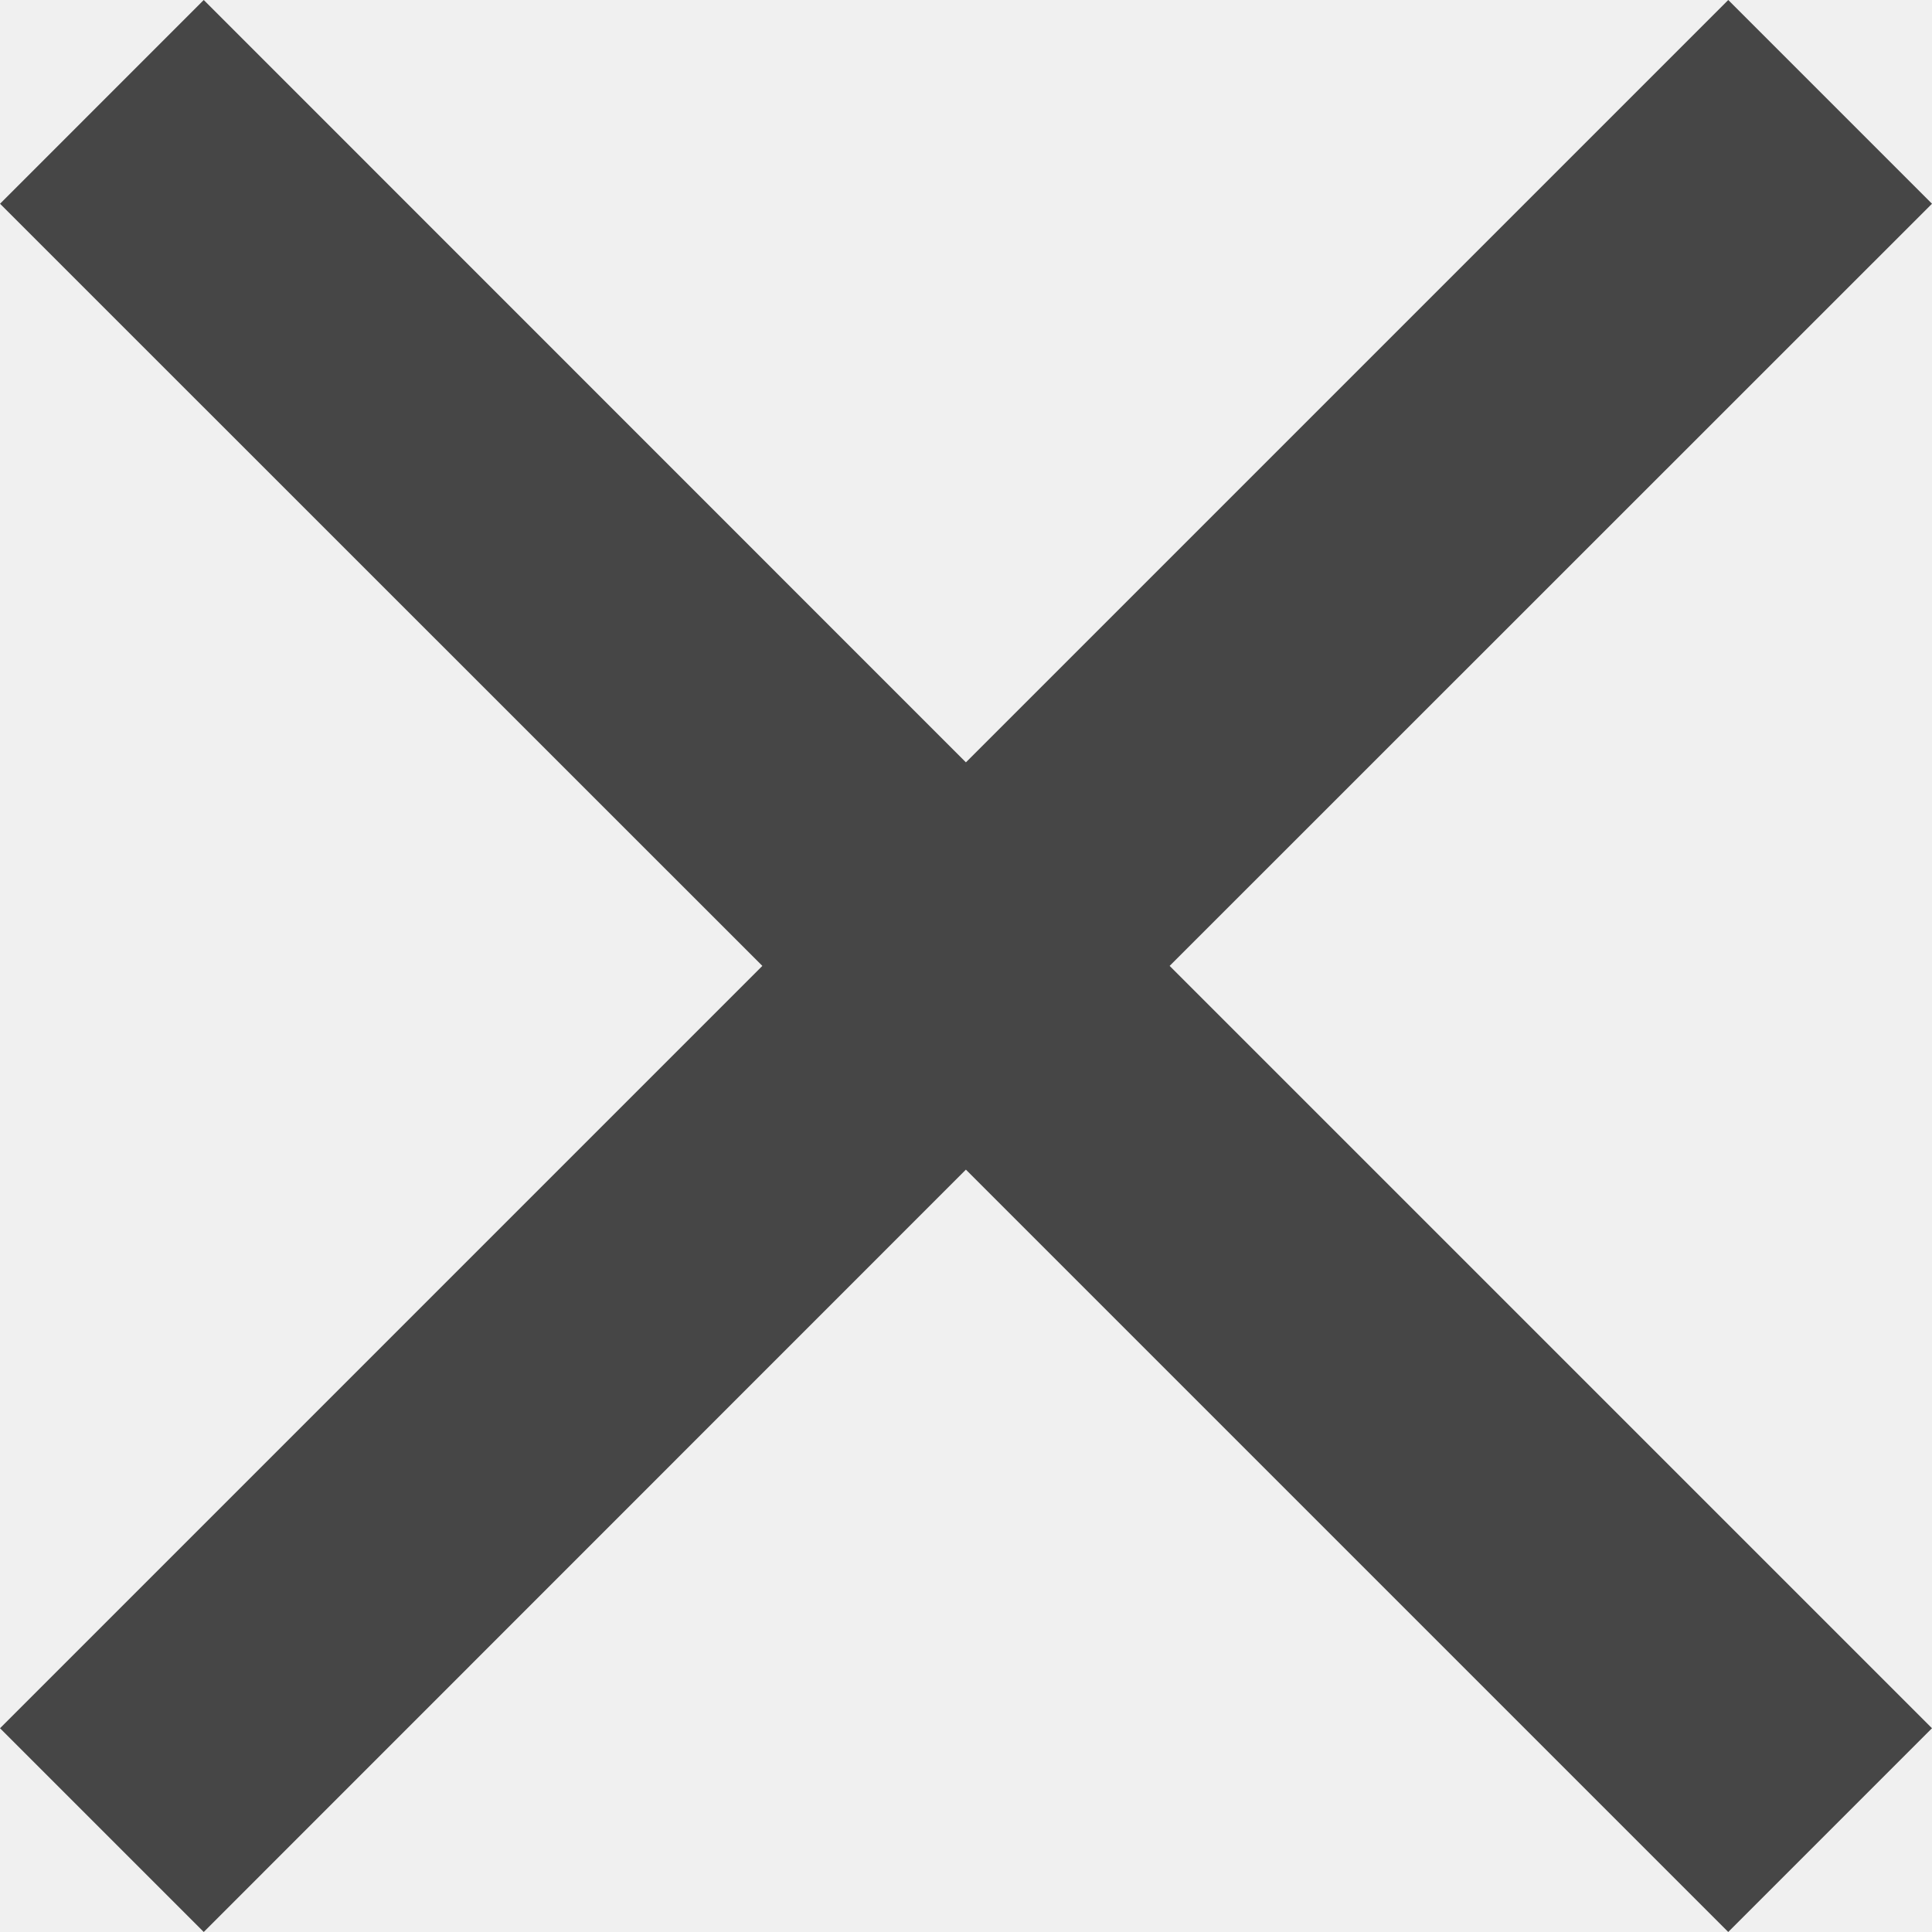
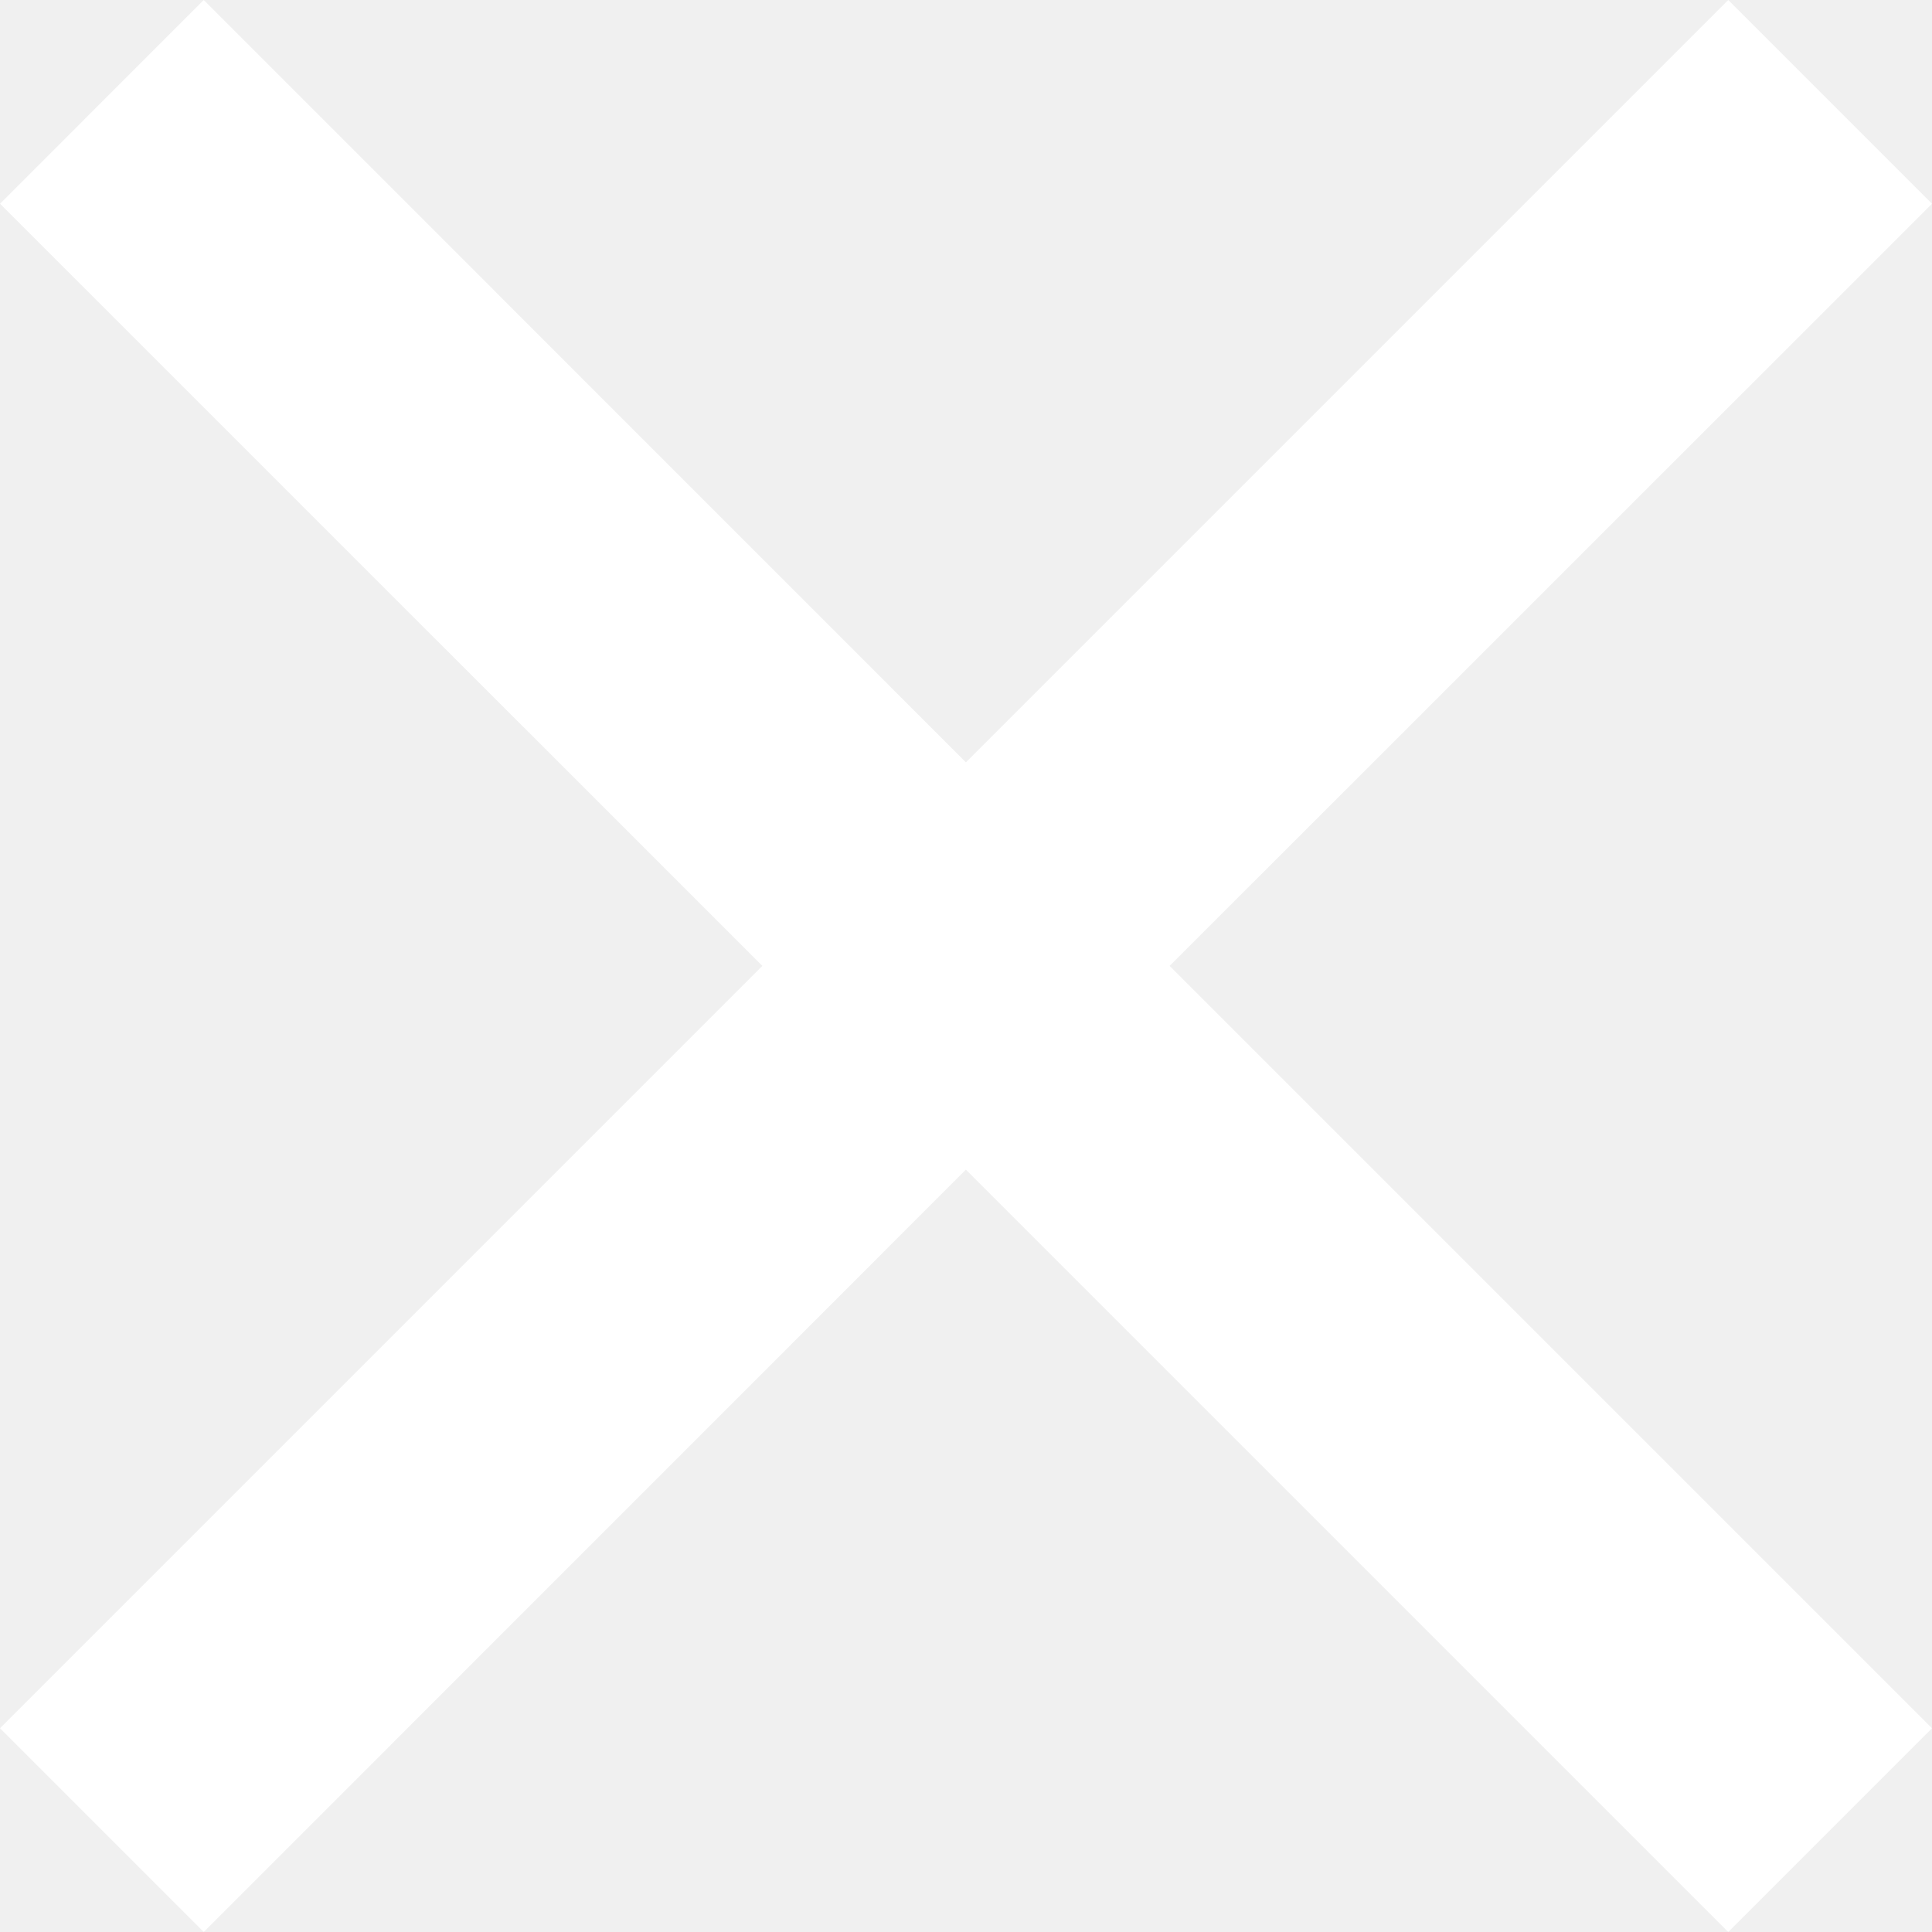
<svg xmlns="http://www.w3.org/2000/svg" width="335.36" height="335.356" viewBox="0 0 10.061 10.061" fill="none" version="1.1" id="svg1">
  <defs id="defs1" />
-   <path fill-rule="evenodd" clip-rule="evenodd" d="M 3.97,5.03 1.0377724e-7,9 1.061,10.061 5.03,6.091 9,10.061 10.061,9 6.091,5.03 10.061,1.061 9,-6.9374652e-8 5.03,3.97 1.061,-6.9374652e-8 1.2010378e-4,1.061 Z" fill="#080341" id="path1" style="fill:#464646;fill-opacity:1" />
+   <path fill-rule="evenodd" clip-rule="evenodd" d="M 3.97,5.03 1.0377724e-7,9 1.061,10.061 5.03,6.091 9,10.061 10.061,9 6.091,5.03 10.061,1.061 9,-6.9374652e-8 5.03,3.97 1.061,-6.9374652e-8 1.2010378e-4,1.061 Z" fill="#080341" id="path1" style="fill:#FFFFFF;fill-opacity:1" />
</svg>
